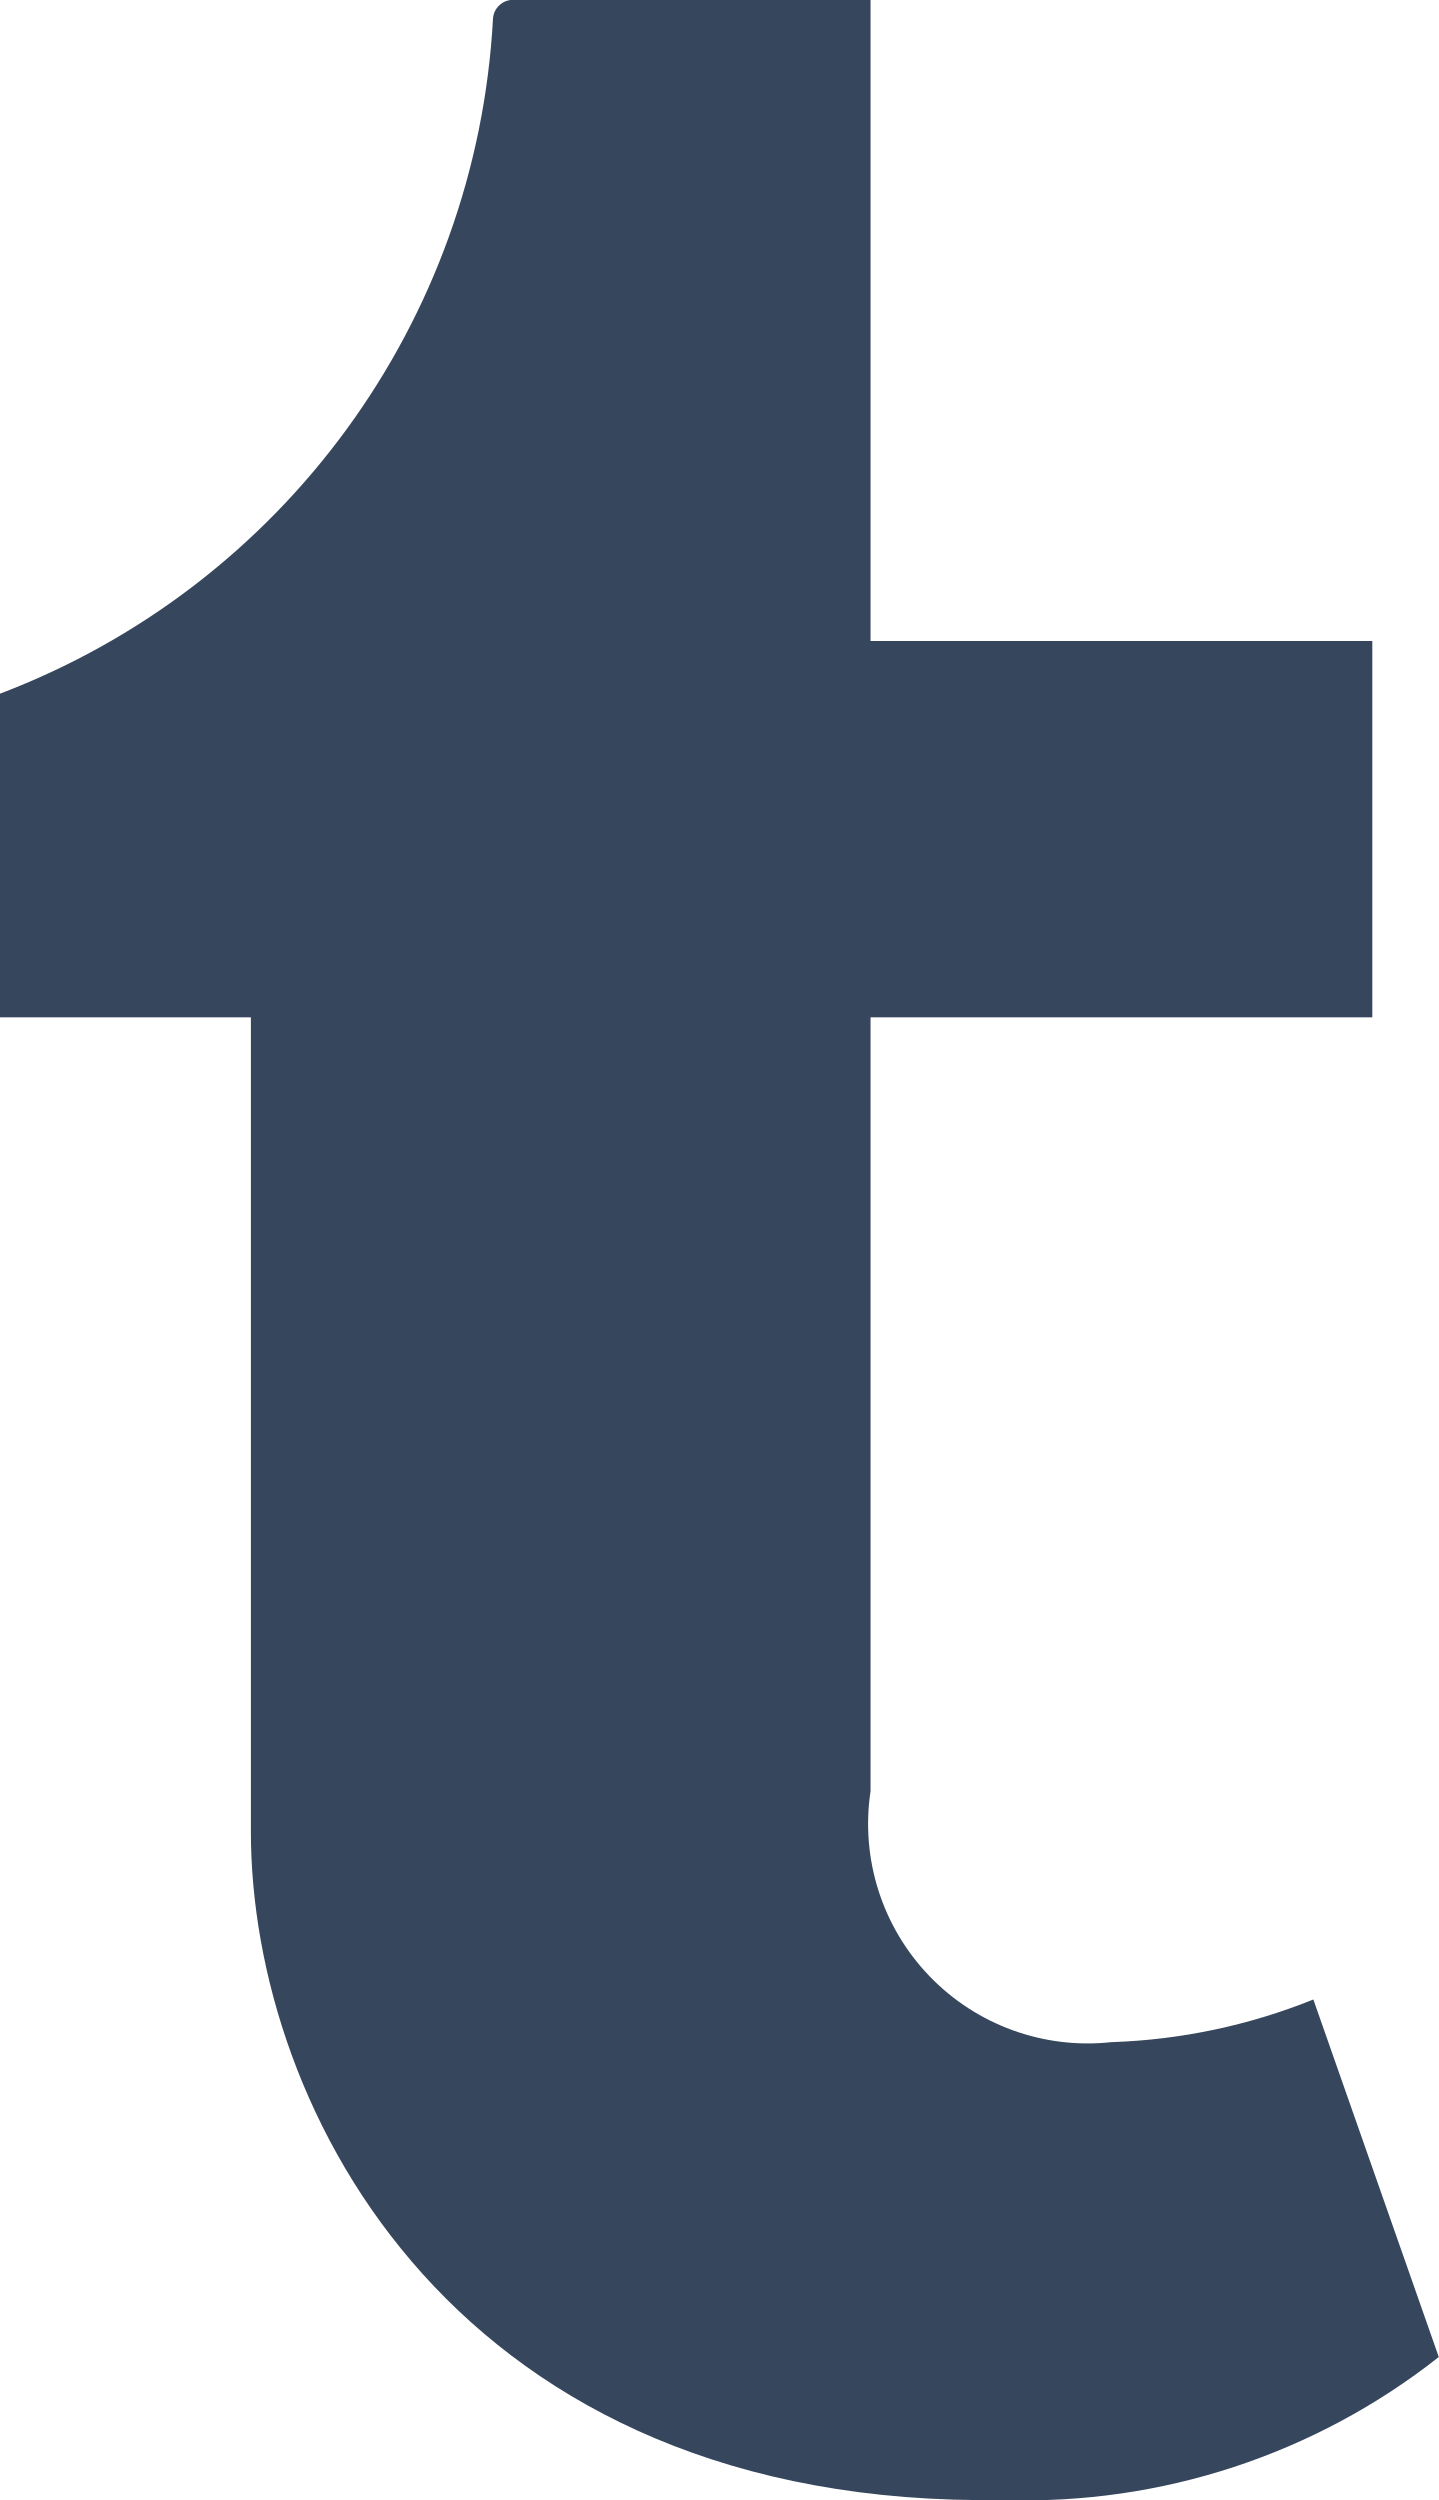
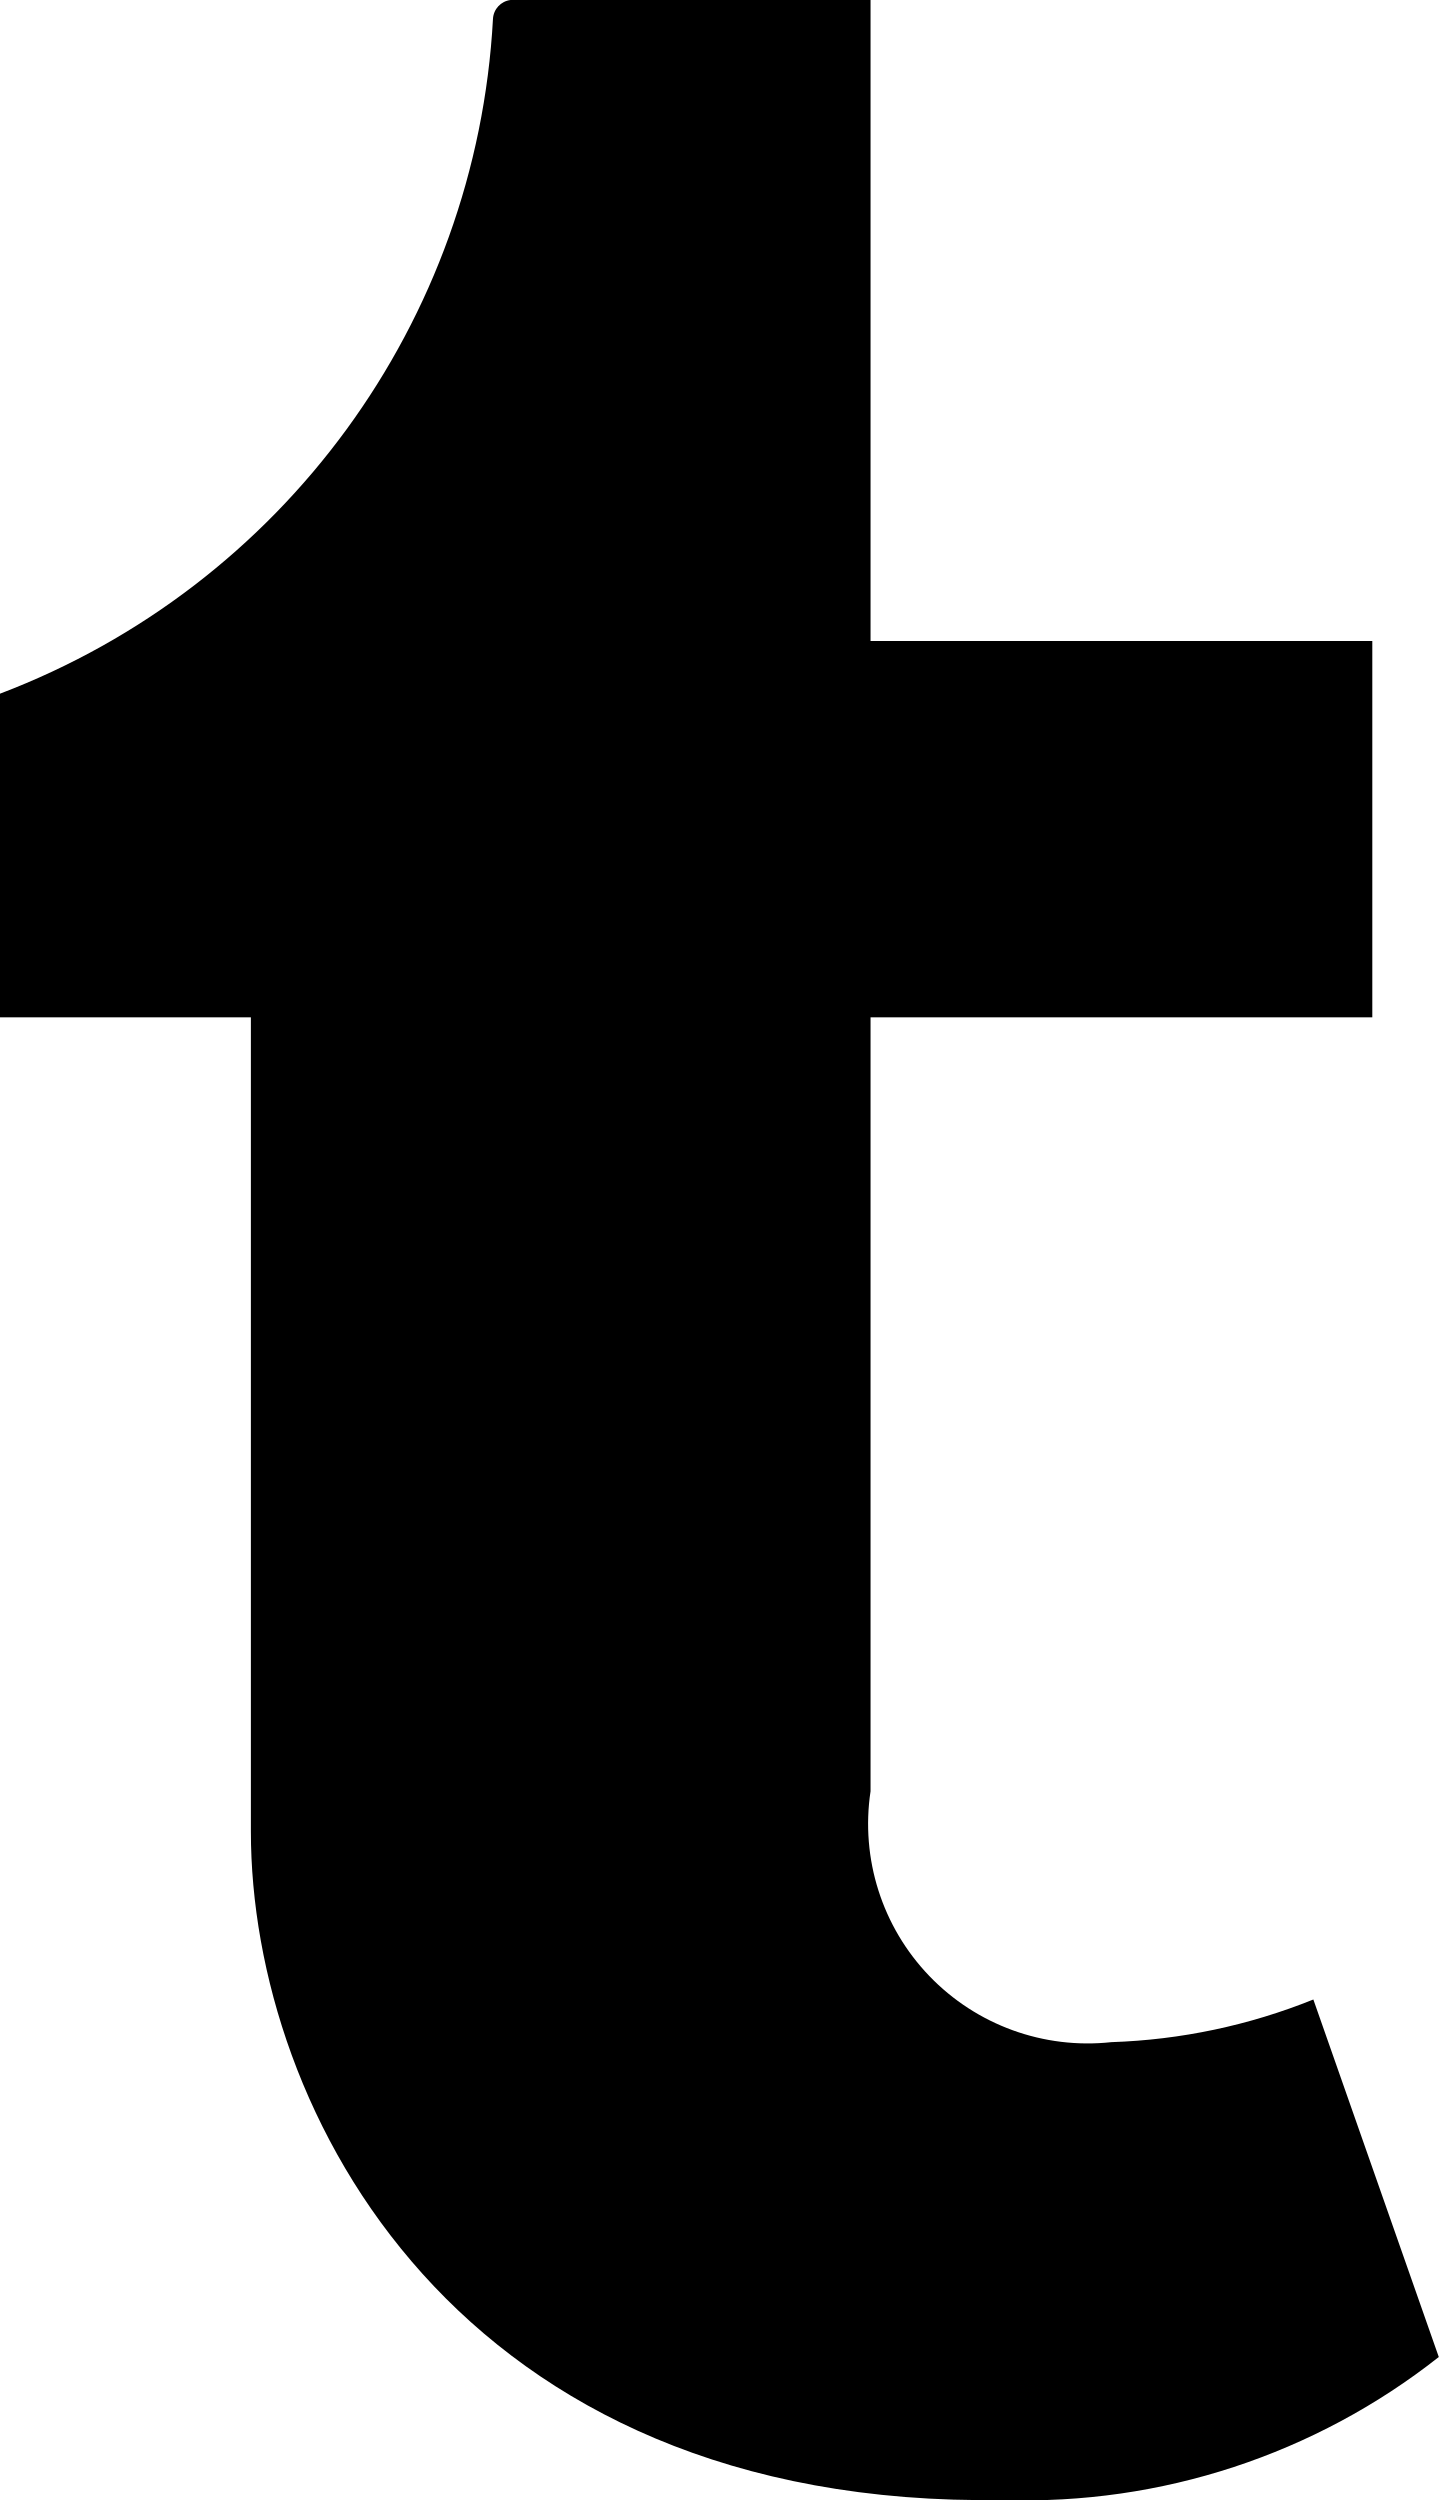
<svg xmlns="http://www.w3.org/2000/svg" id="Layer_1" data-name="Layer 1" viewBox="0 0 11.47 19.93">
-   <path d="M10.47,15.94a4.72,4.72,0,0,1-1.61.34,1.75,1.75,0,0,1-1.92-2V8.11h4v-3h-4V0H4.07a0.16,0.16,0,0,0-.14.15A6.11,6.11,0,0,1,0,5.53V8.11H2V14.6c0,2.23,1.65,5.4,6,5.33a5.32,5.32,0,0,0,3.47-1.14Z" style="fill: #36465c" />
+   <path d="M10.47,15.94a4.72,4.72,0,0,1-1.61.34,1.75,1.75,0,0,1-1.92-2V8.11h4v-3h-4V0H4.07a0.16,0.16,0,0,0-.14.15A6.11,6.11,0,0,1,0,5.53V8.11H2V14.6c0,2.23,1.65,5.4,6,5.33a5.32,5.32,0,0,0,3.47-1.14Z" style="fill: currentColor" />
</svg>
